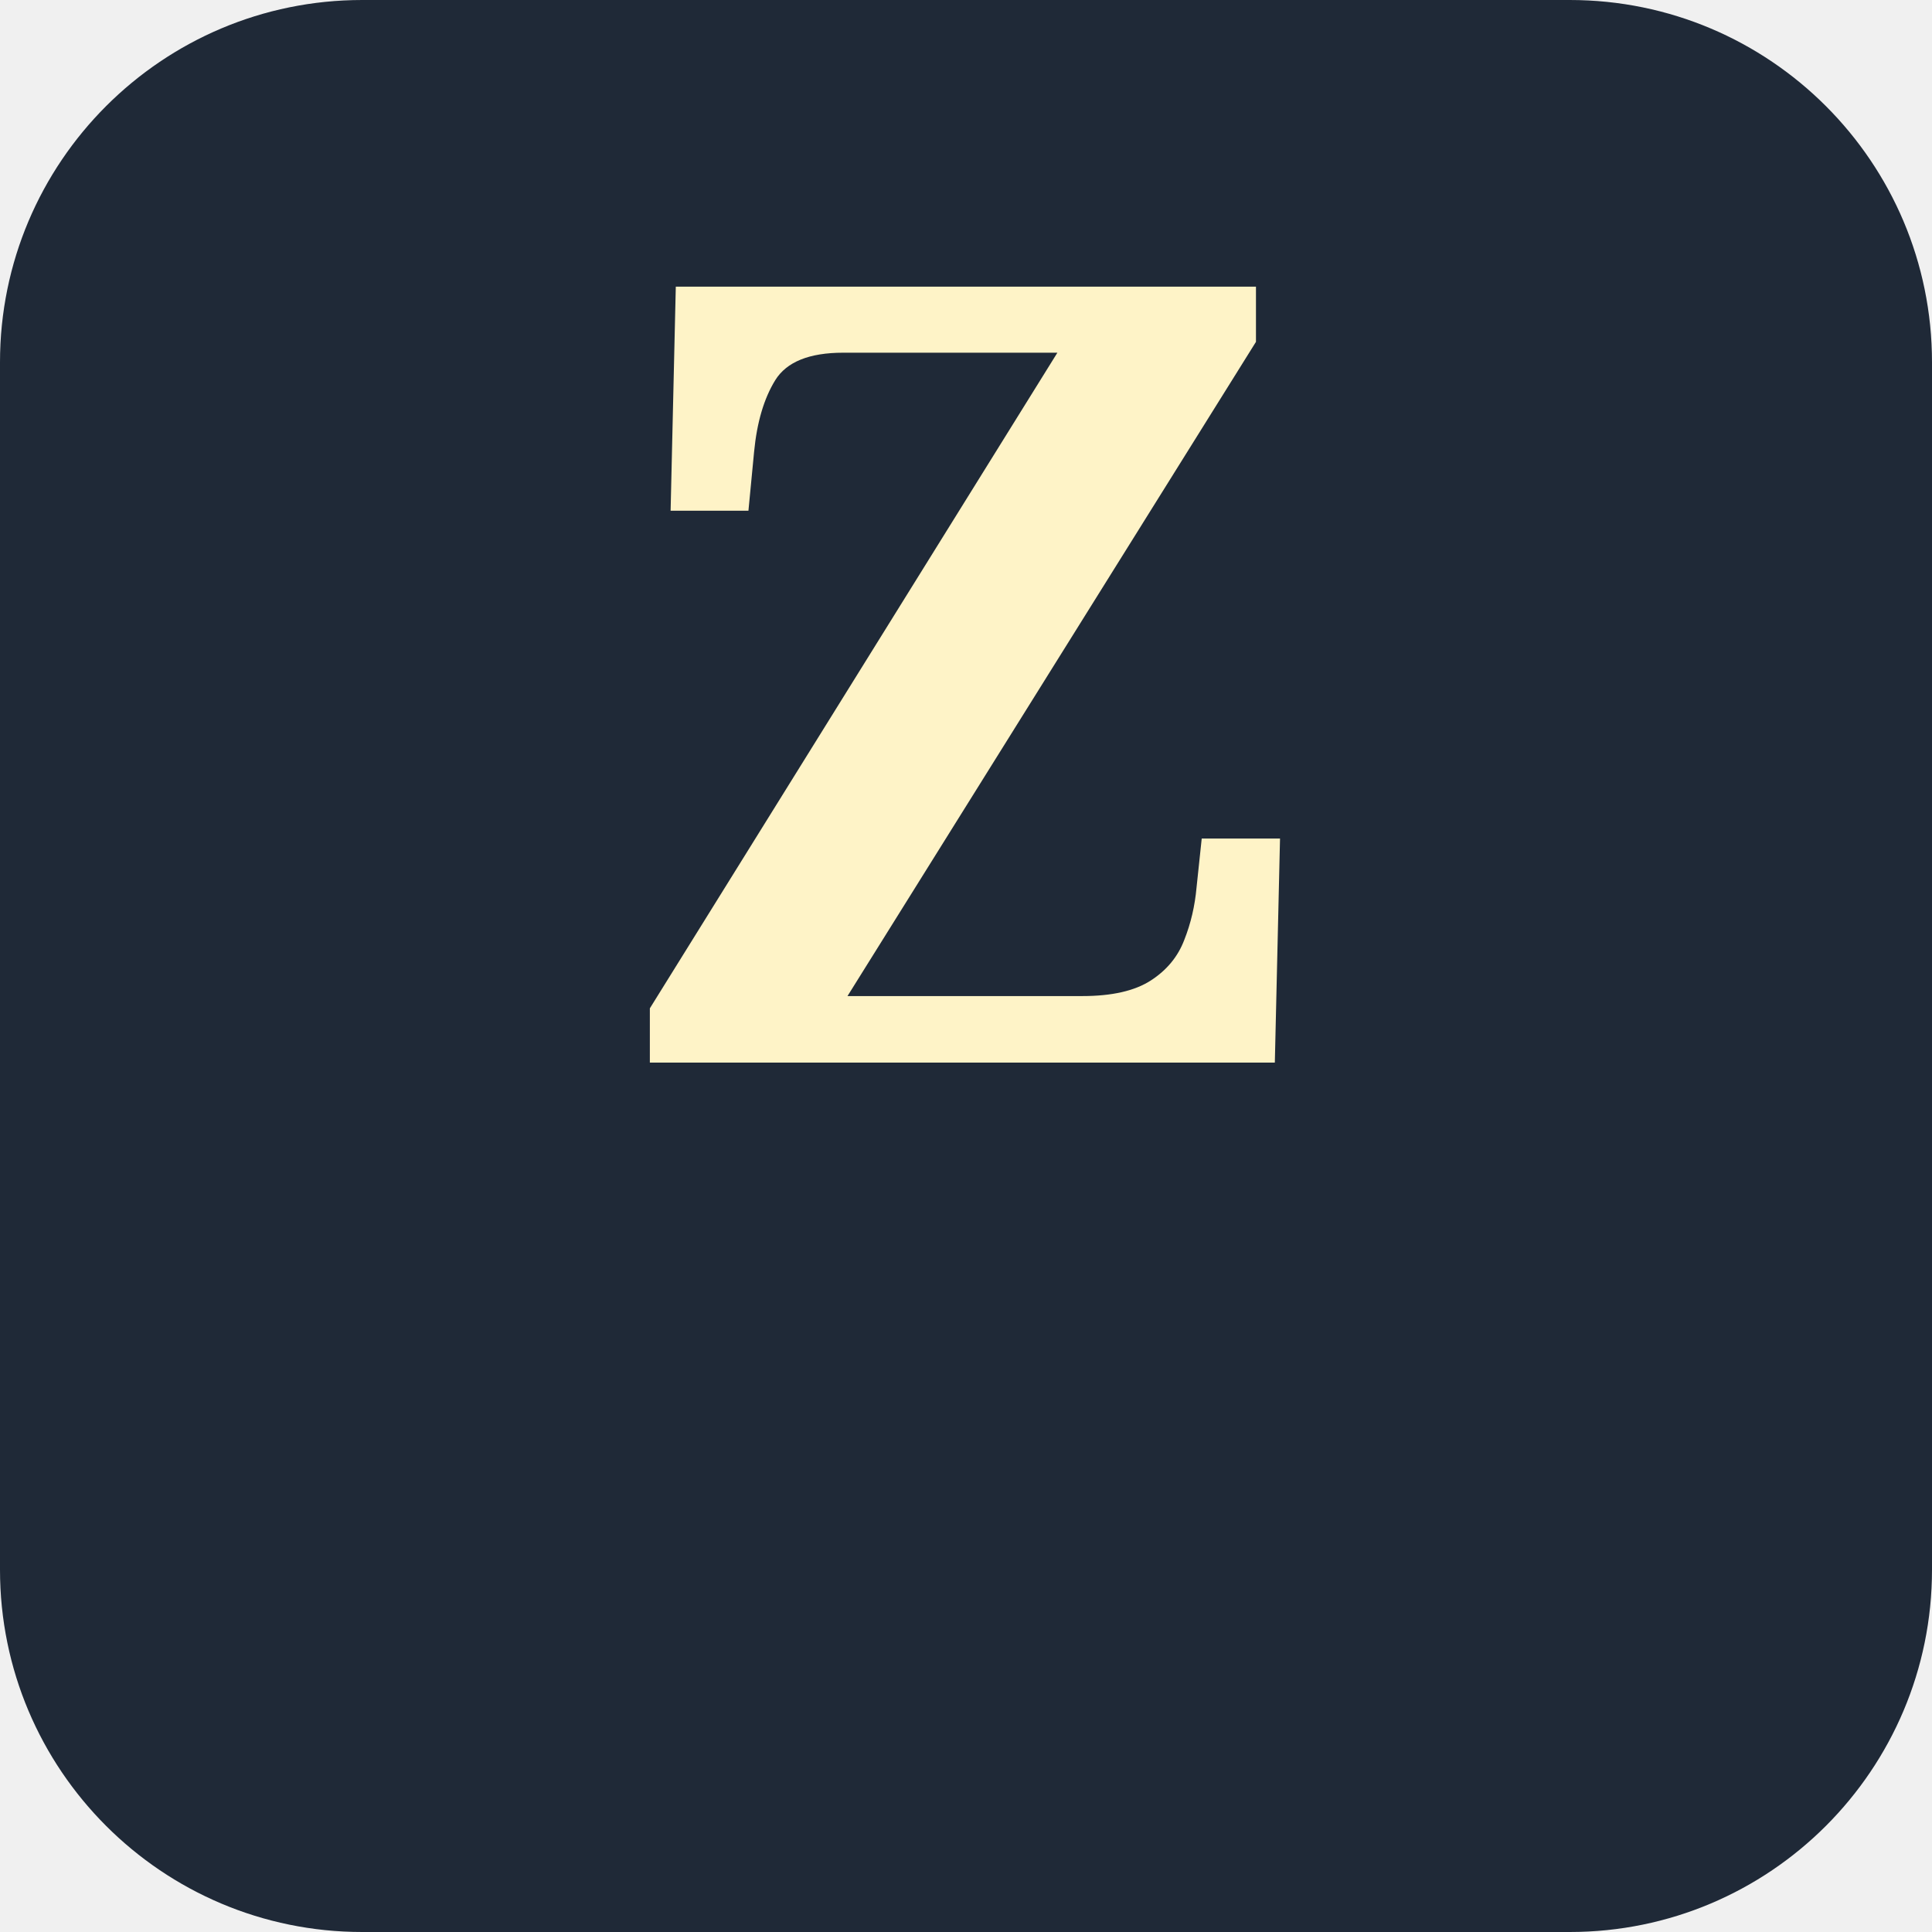
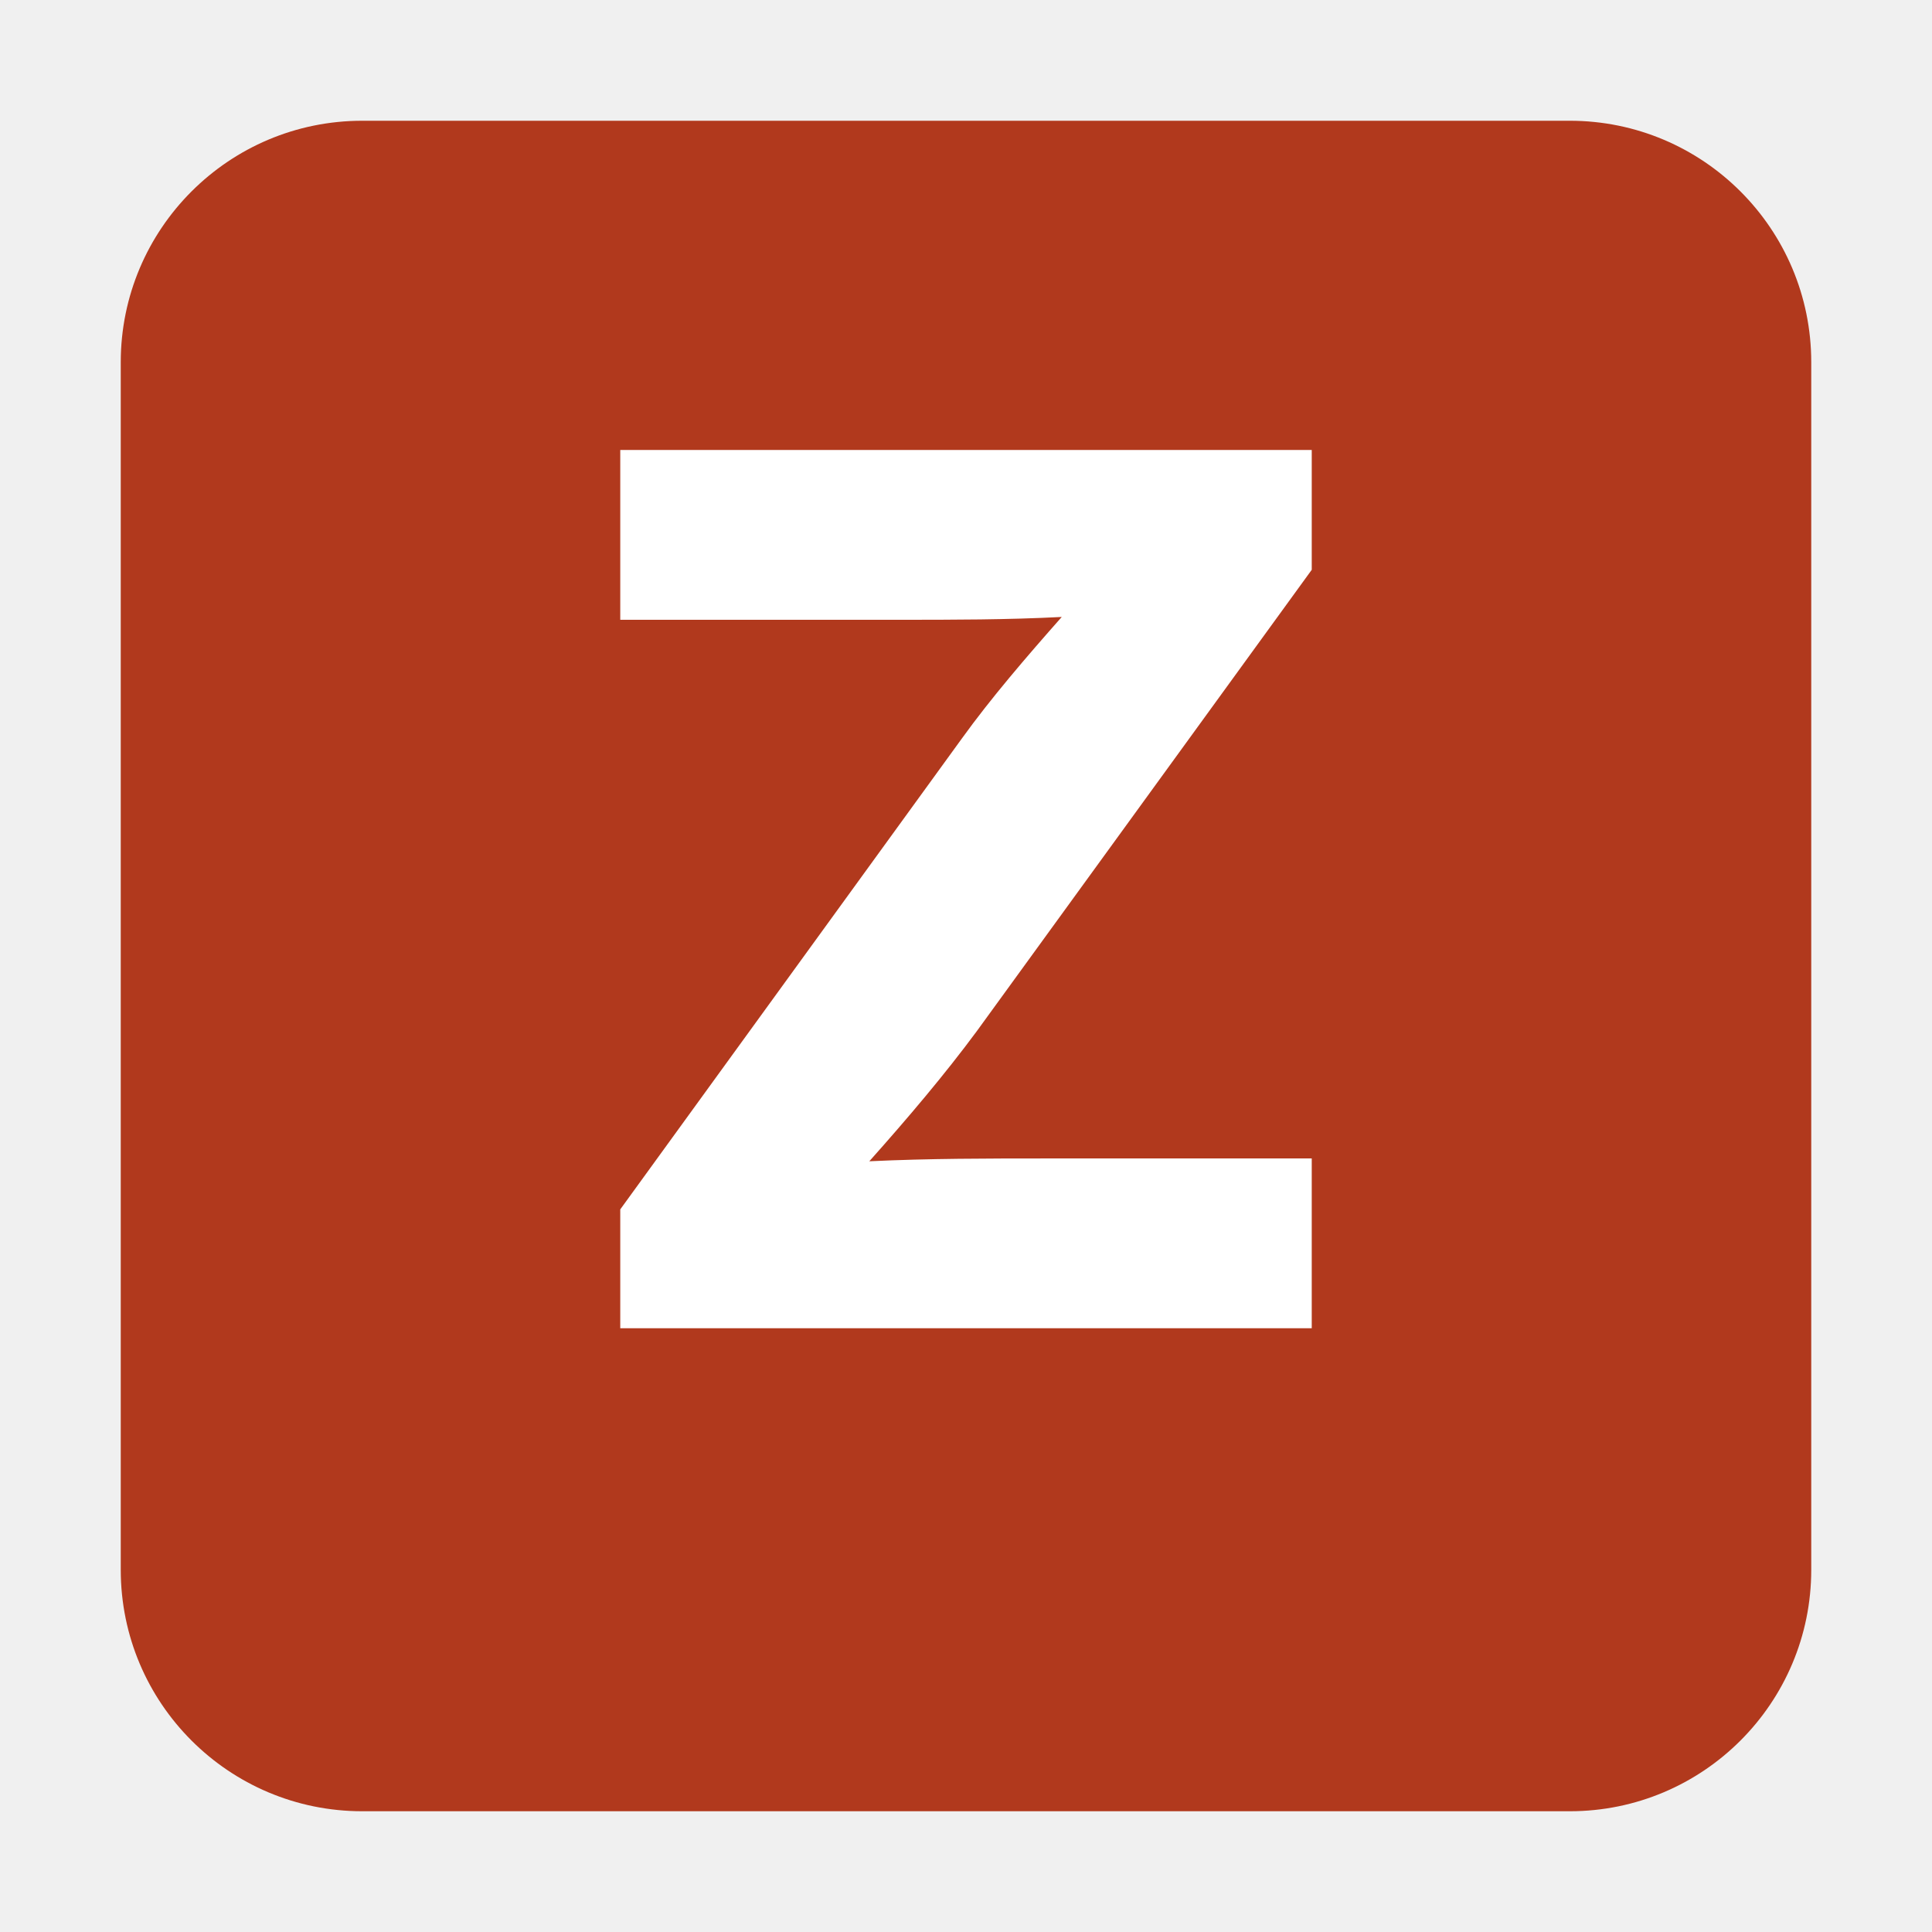
- <svg xmlns="http://www.w3.org/2000/svg" viewBox="0 0 64 64">
-   <rect width="64" height="64" rx="12" fill="#1f2937" />
-   <text x="50%" y="55%" text-anchor="middle" font-family="serif" font-size="36" font-weight="700" fill="#fef3c7">Z</text>
+ <svg xmlns="http://www.w3.org/2000/svg" viewBox="0 0 32 32" width="32" height="32">
+   <rect x="2" y="2" width="28" height="28" rx="4" fill="#b1391d" />
+   <text x="16" y="22" text-anchor="middle" font-family="'Inter', 'Helvetica', sans-serif" font-size="20" font-weight="800" fill="#fff">Z</text>
</svg>
